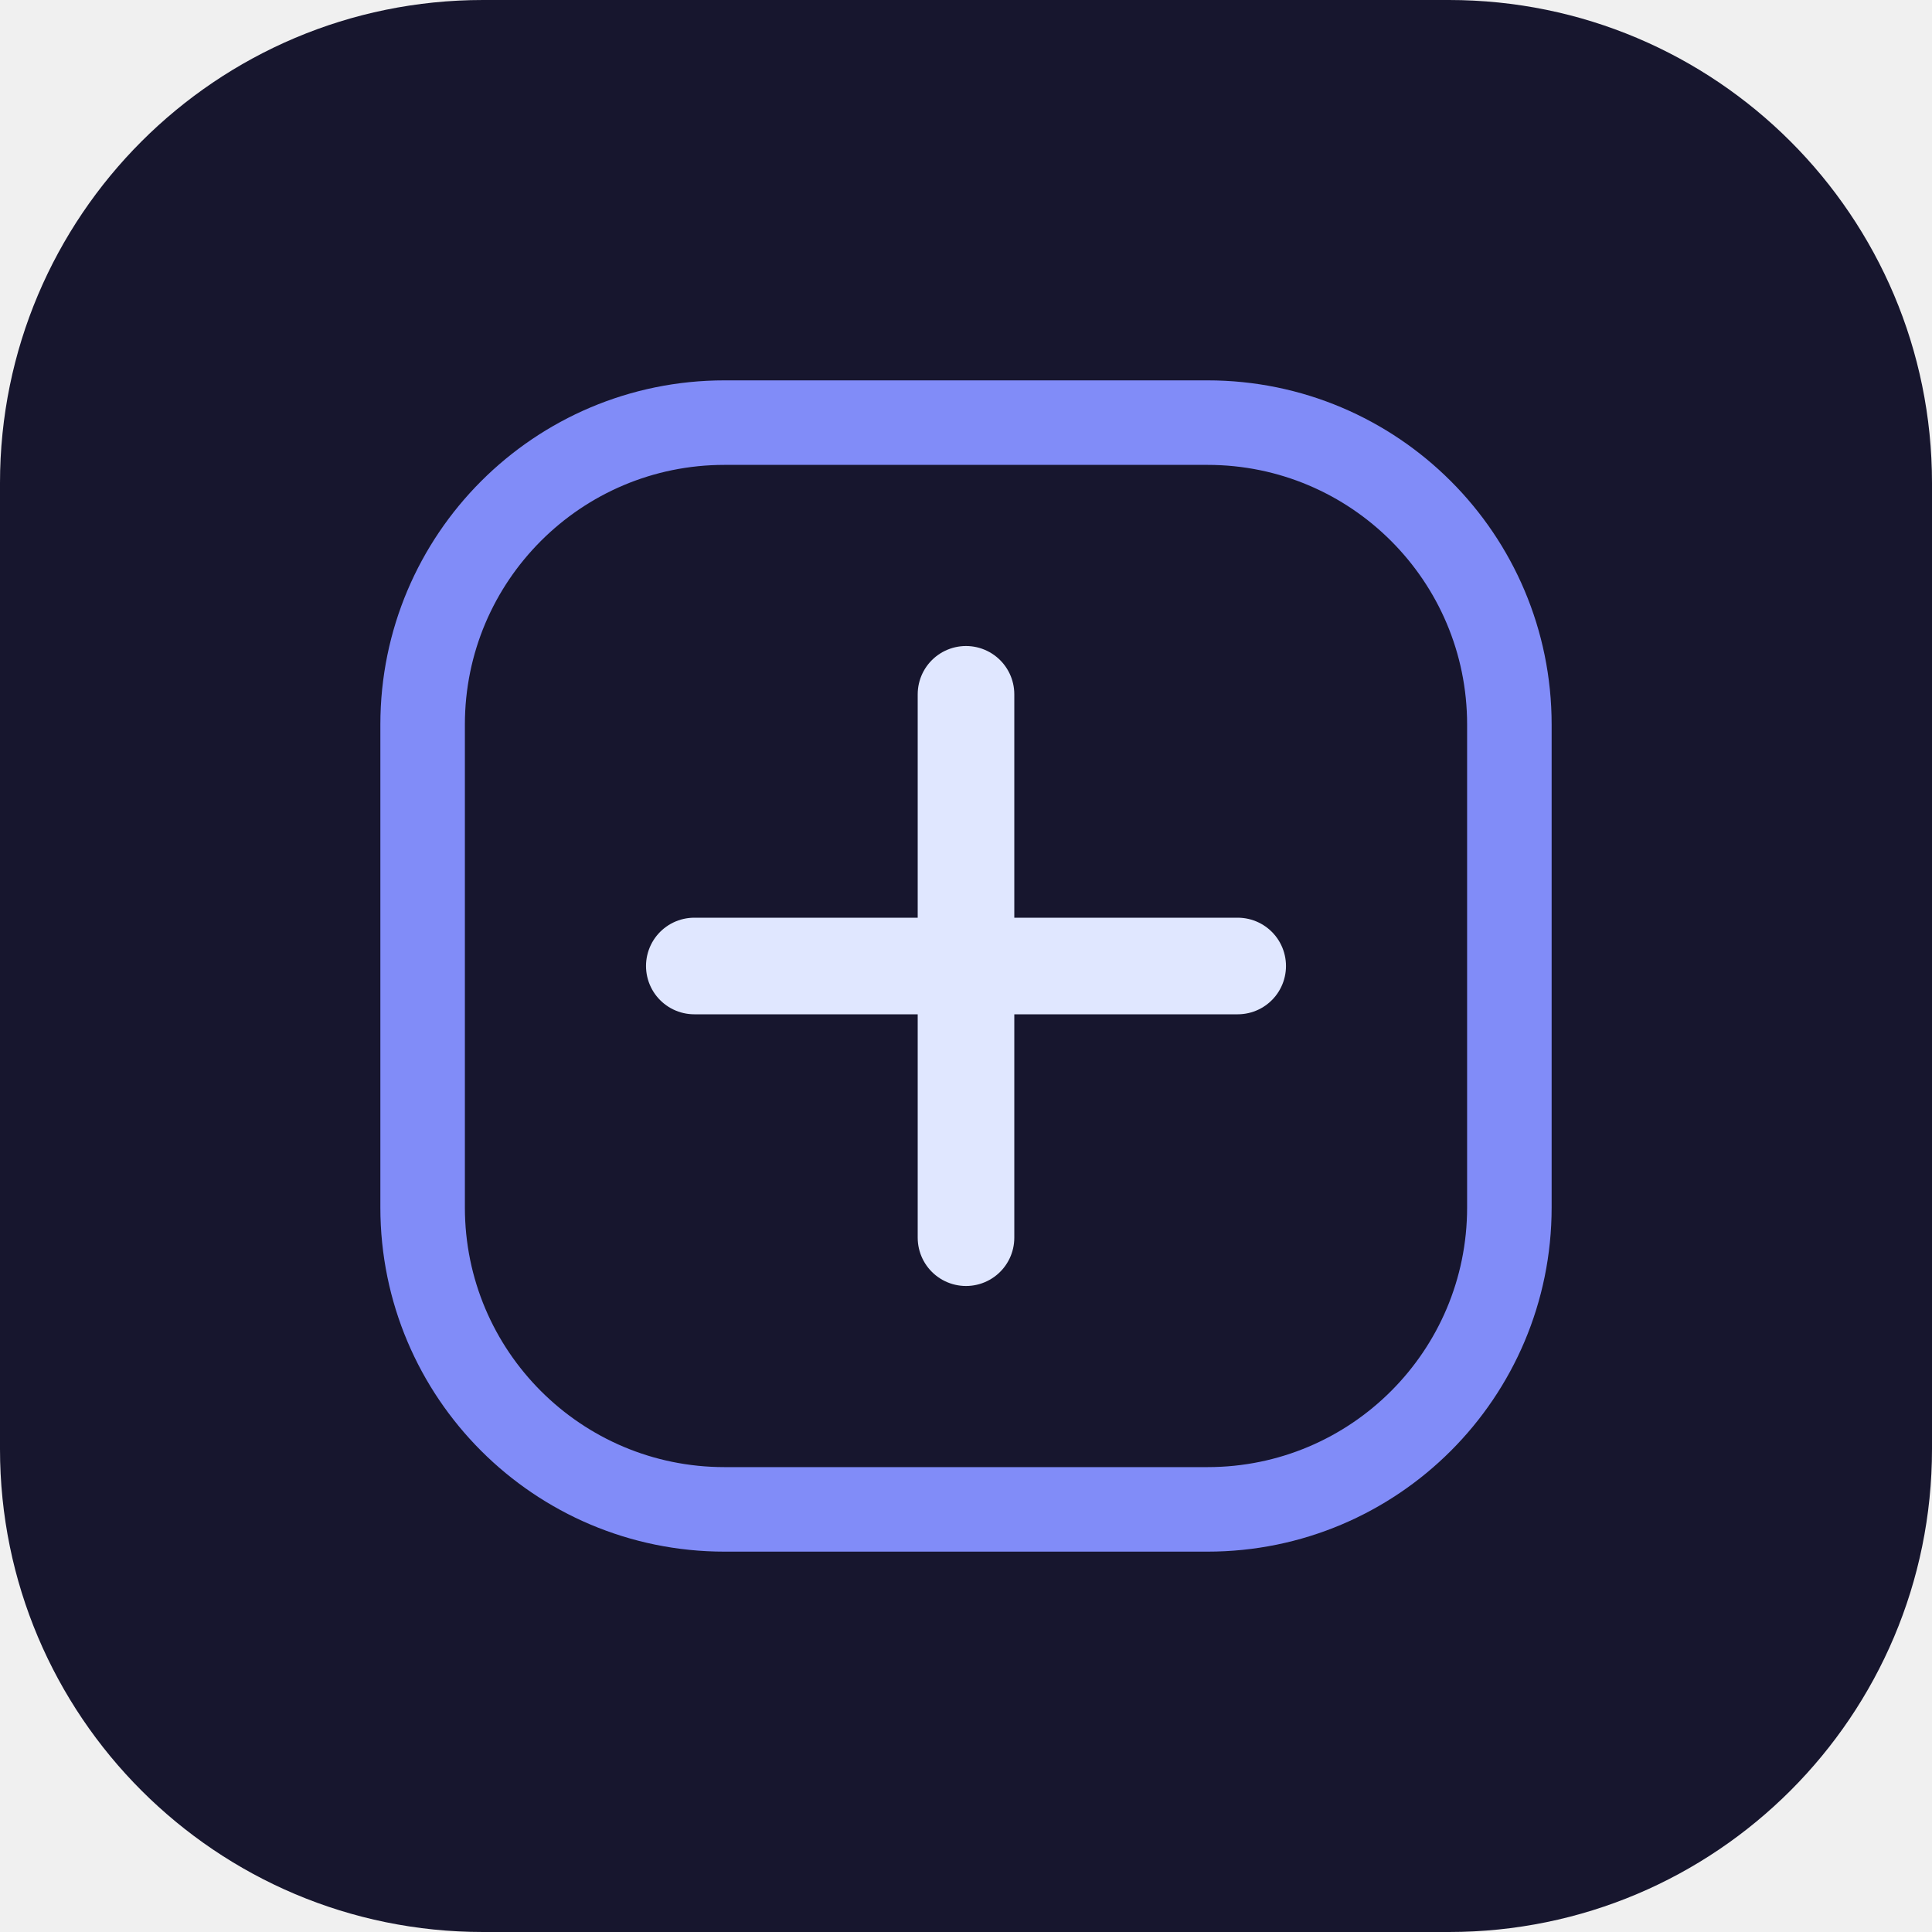
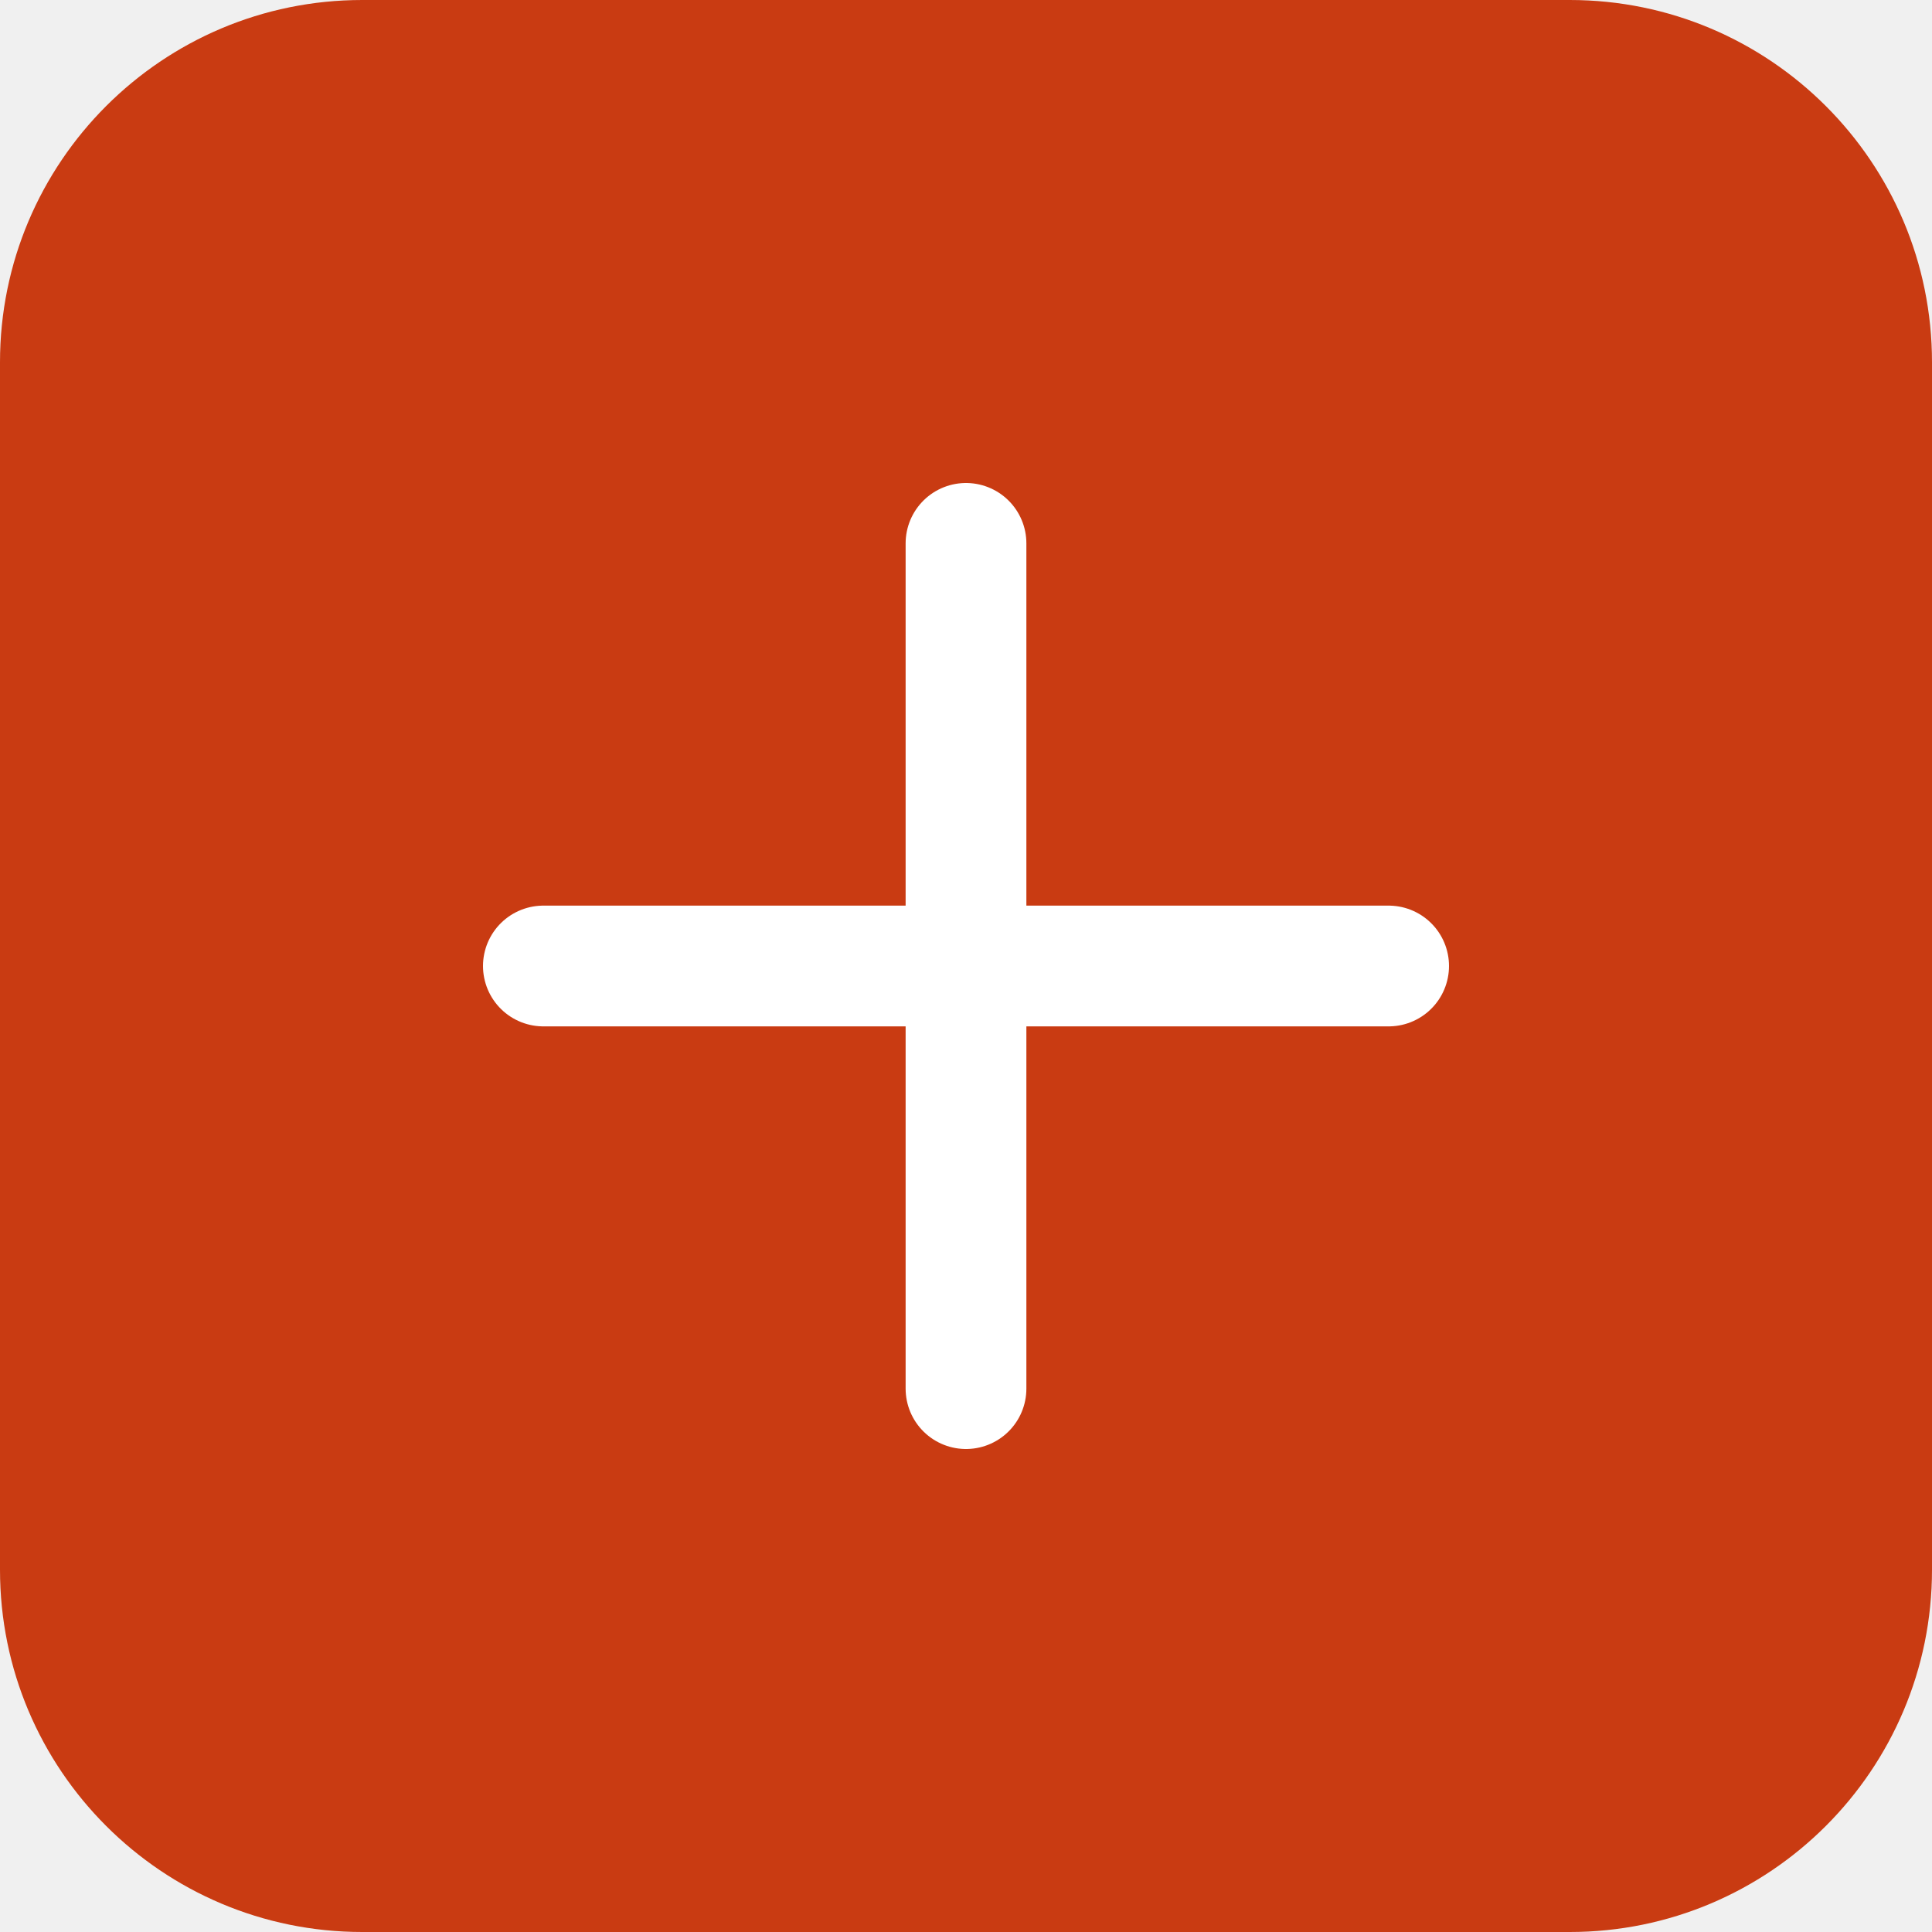
<svg xmlns="http://www.w3.org/2000/svg" viewBox="0 0 64 64" fill="none">
-   <rect width="64" height="64" rx="16" fill="#17162E" />
-   <rect x="14" y="14" width="36" height="36" rx="10" stroke="#818CF8" stroke-width="2.8" />
-   <path d="M32 23V41M23 32H41" stroke="#E0E7FF" stroke-width="3.2" stroke-linecap="round" />
+   <rect width="64" height="64" rx="12" fill="#C93B12" />
+   <path d="M32 18v28M18 32h28" stroke="#ffffff" stroke-width="4" stroke-linecap="round" />
</svg>
